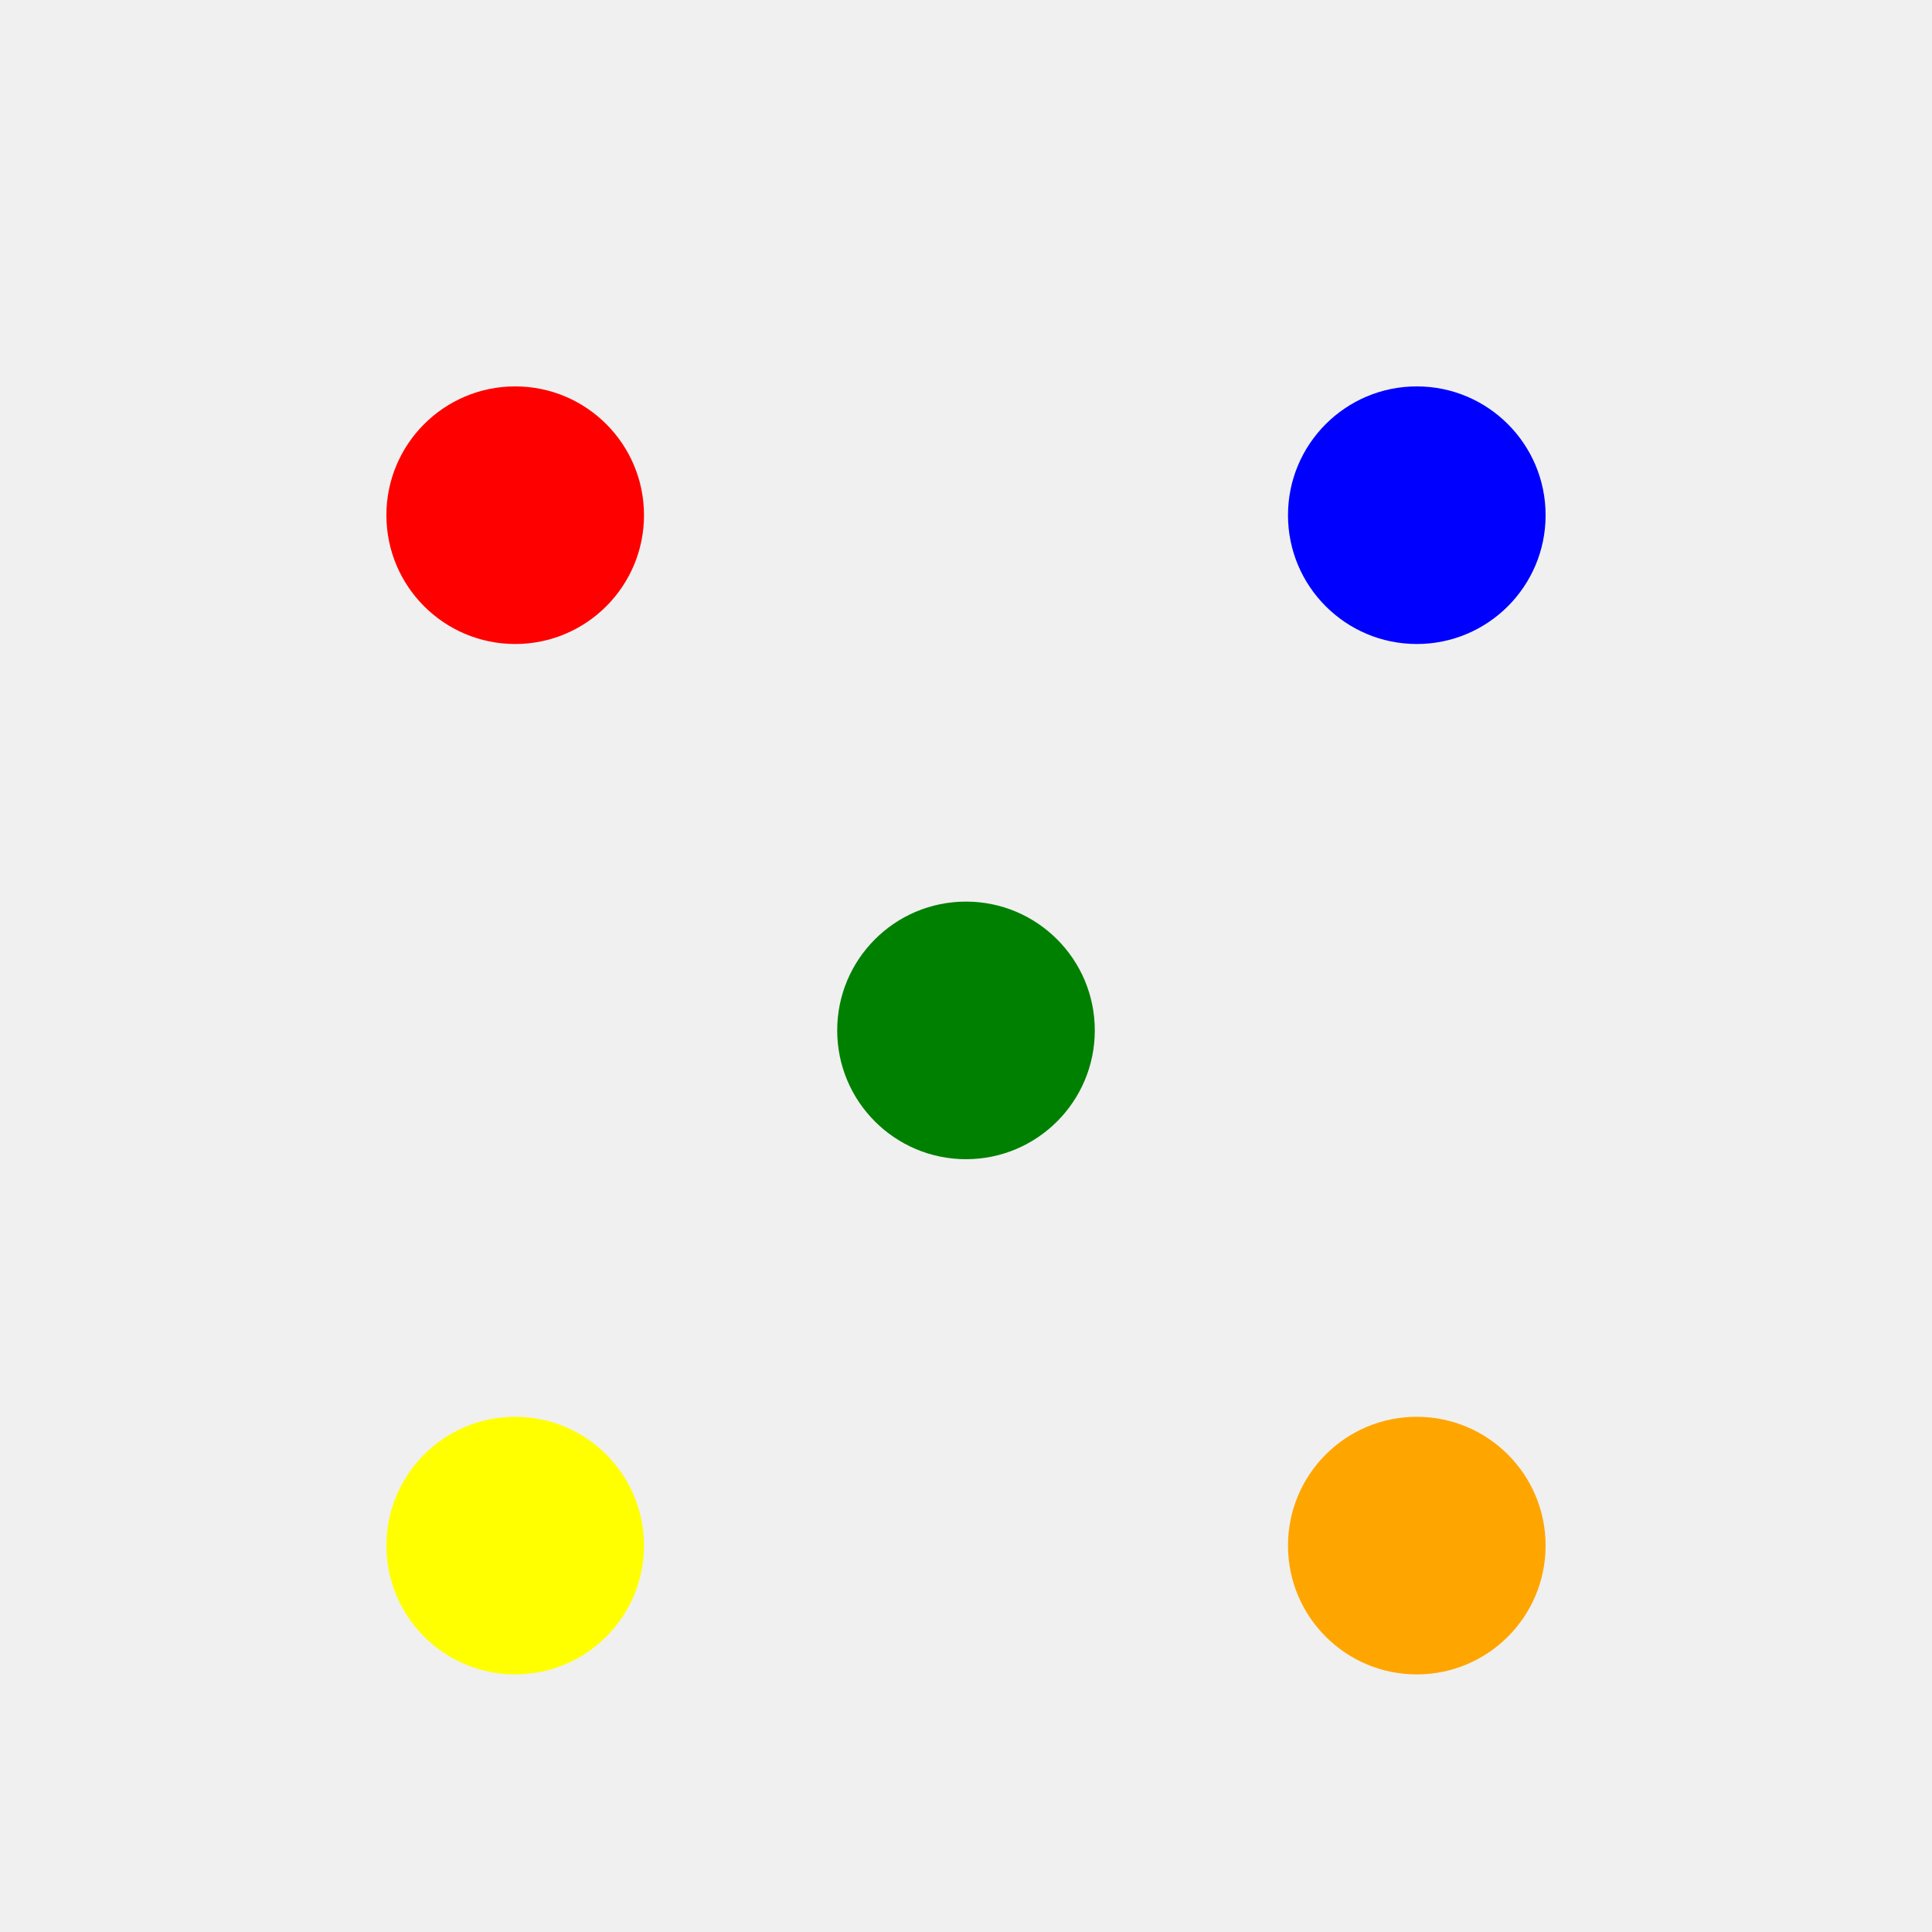
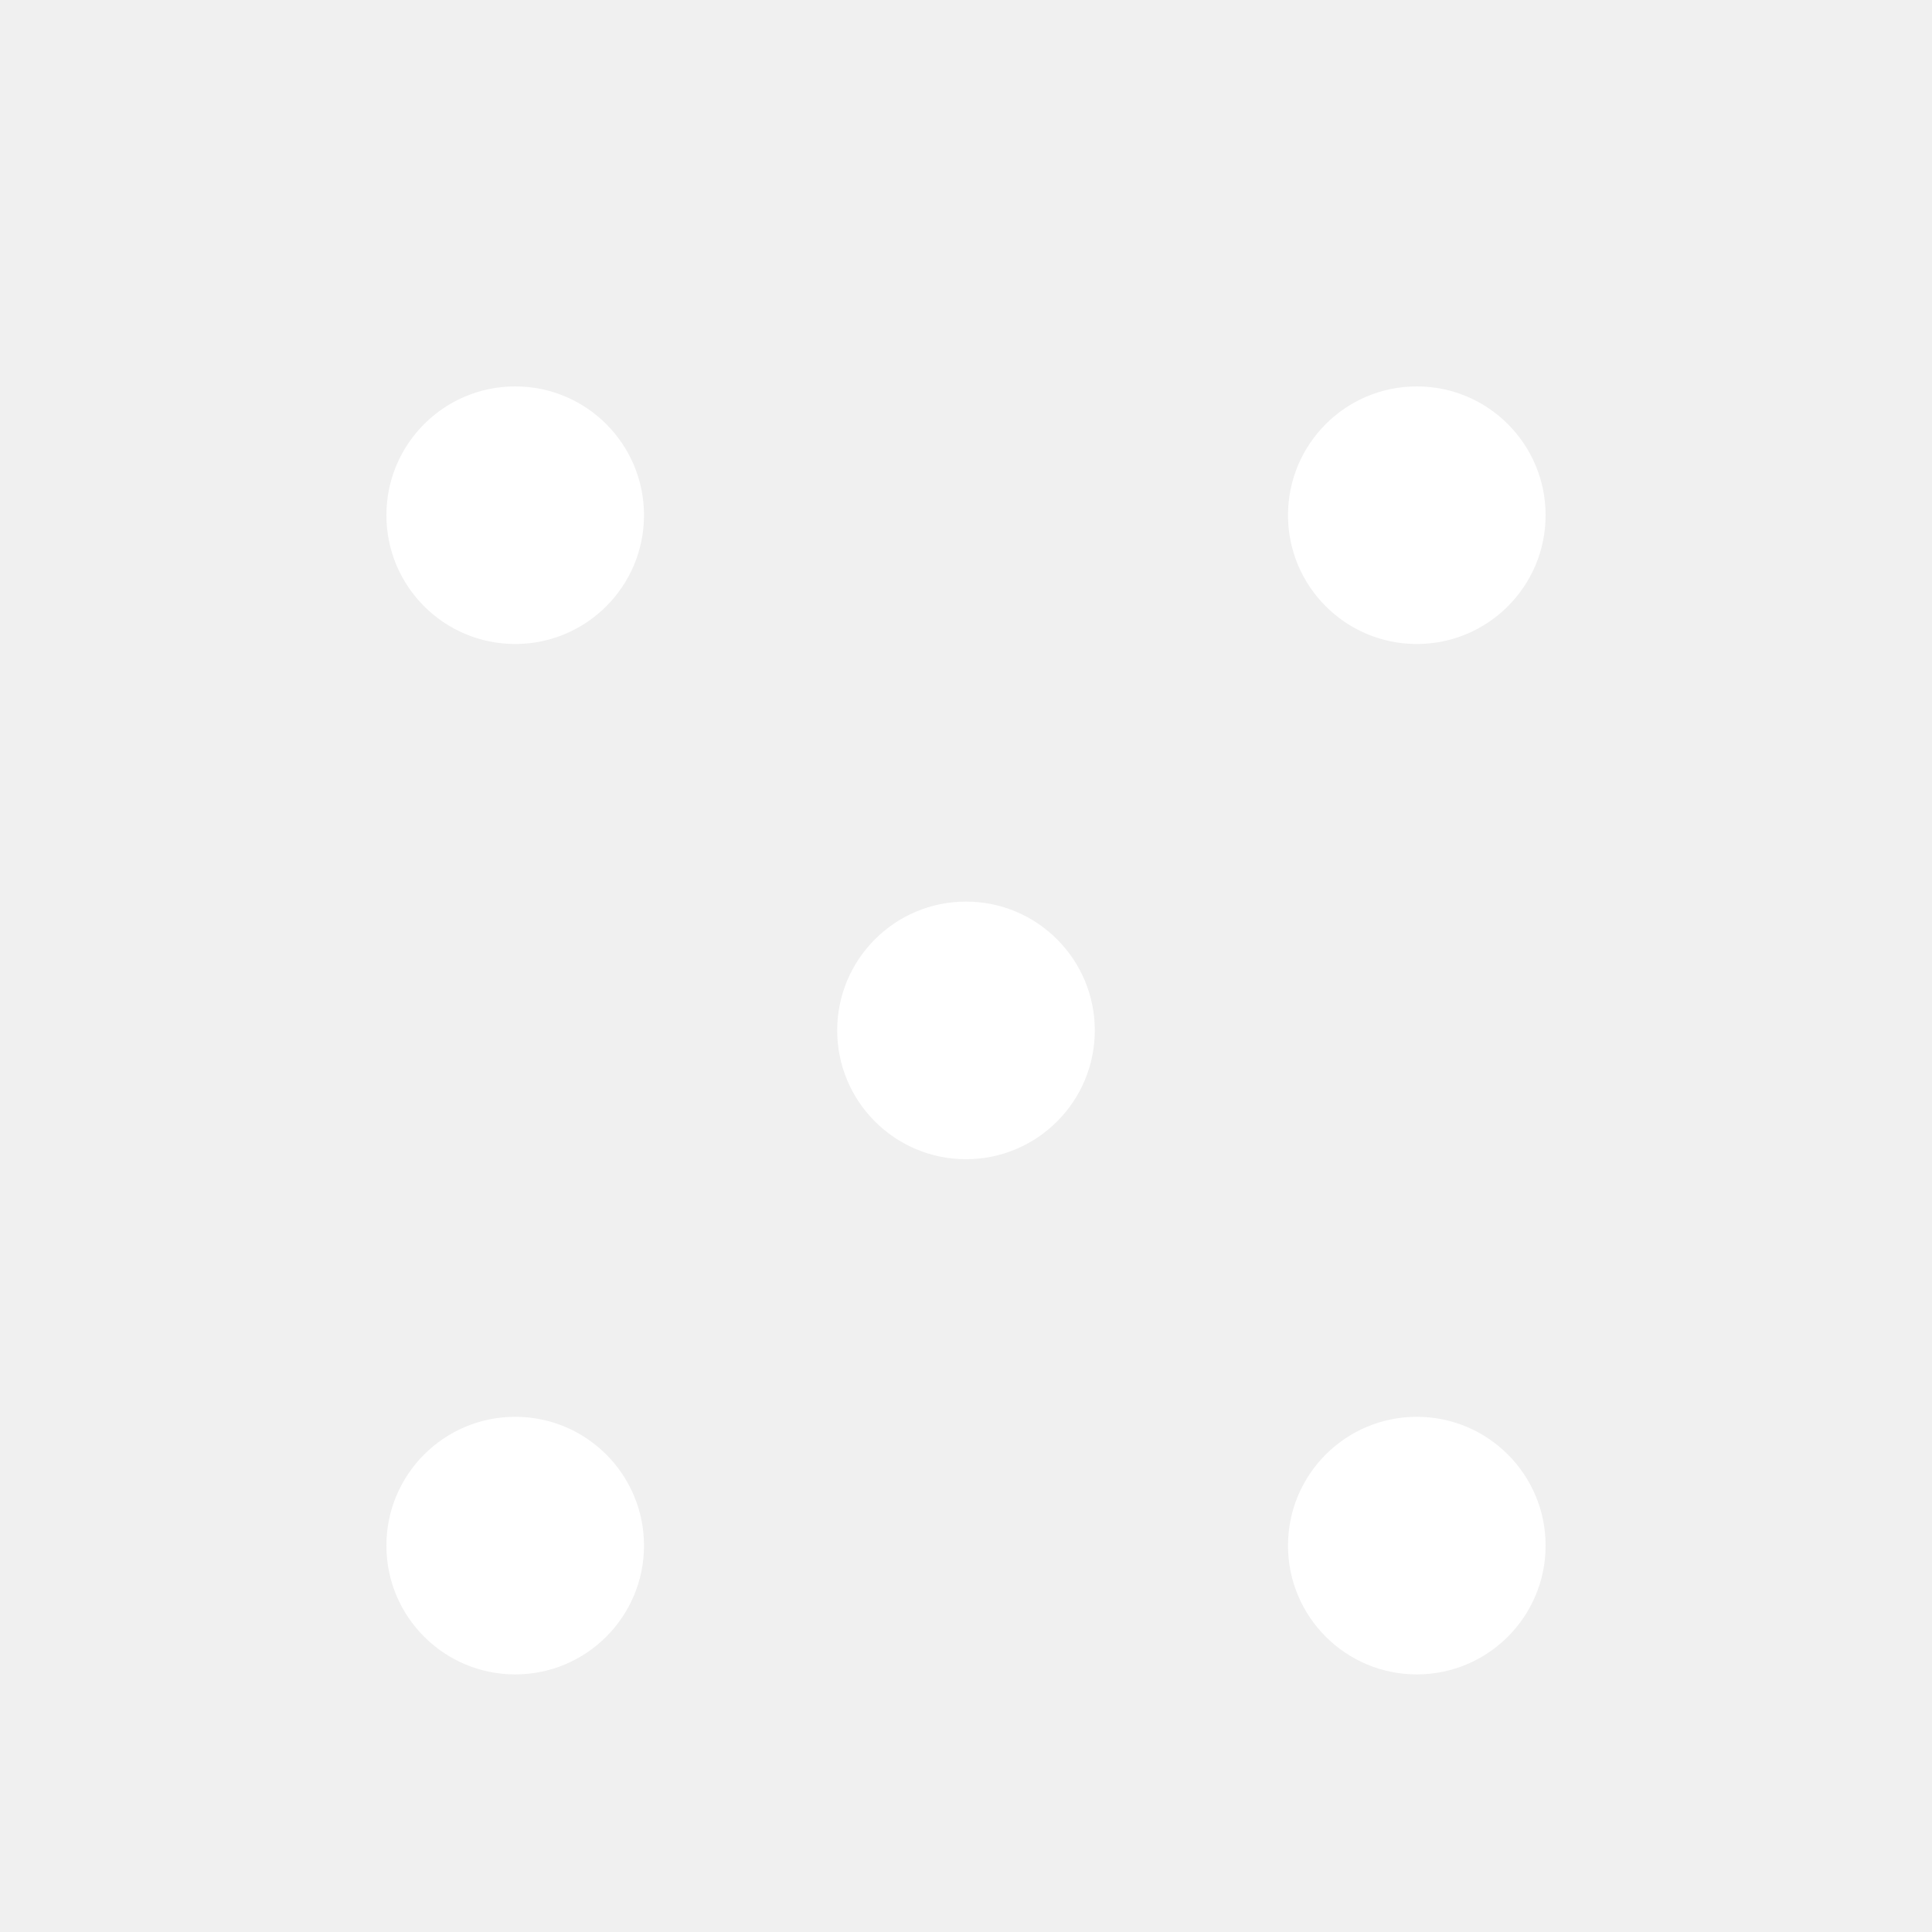
<svg xmlns="http://www.w3.org/2000/svg" viewBox="0 0 150 150" width="150" height="150">
  <rect x="5" y="10" width="140" height="140" rx="10" ry="10" fill="transparent" />
-   <circle cx="40" cy="40" r="10" fill="red" />
-   <circle cx="110" cy="40" r="10" fill="blue" />
-   <circle cx="75" cy="80" r="10" fill="green" />
-   <circle cx="40" cy="120" r="10" fill="yellow" />
-   <circle cx="110" cy="120" r="10" fill="orange" />
+   <circle cx="40" cy="40" r="10" fill="white" />
+   <circle cx="110" cy="40" r="10" fill="white" />
+   <circle cx="75" cy="80" r="10" fill="white" />
+   <circle cx="40" cy="120" r="10" fill="white" />
+   <circle cx="110" cy="120" r="10" fill="white" />
</svg>
